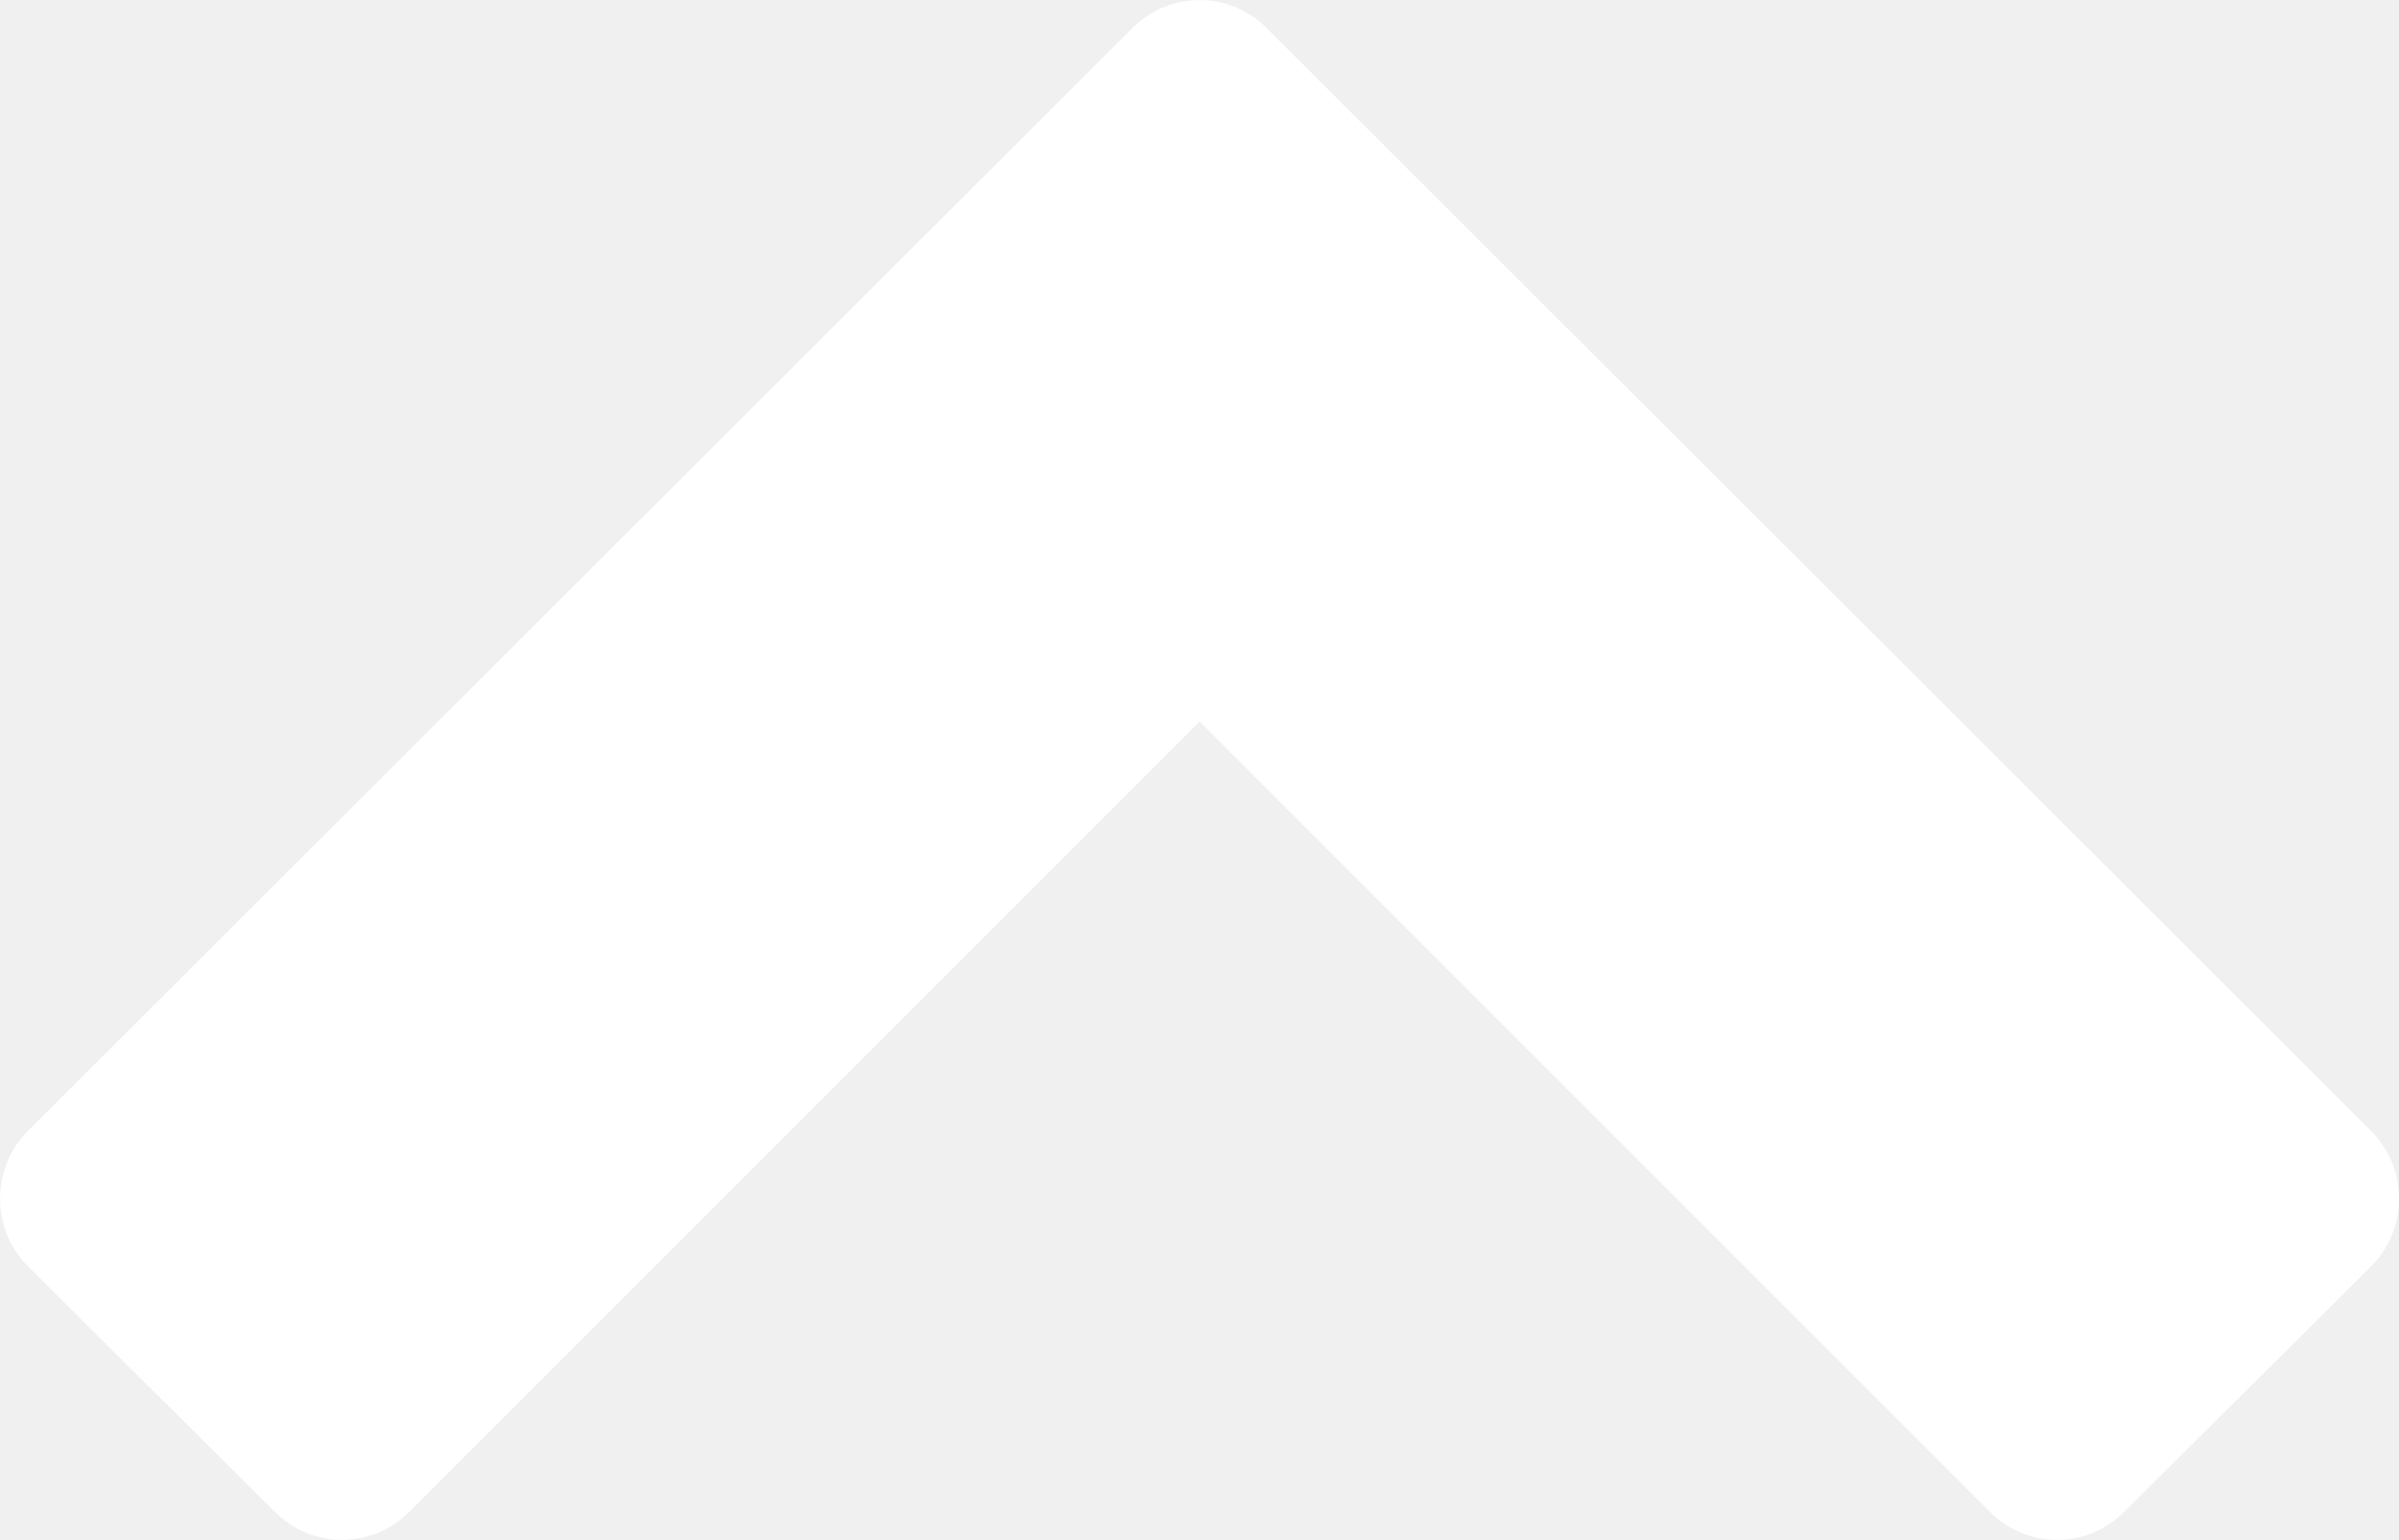
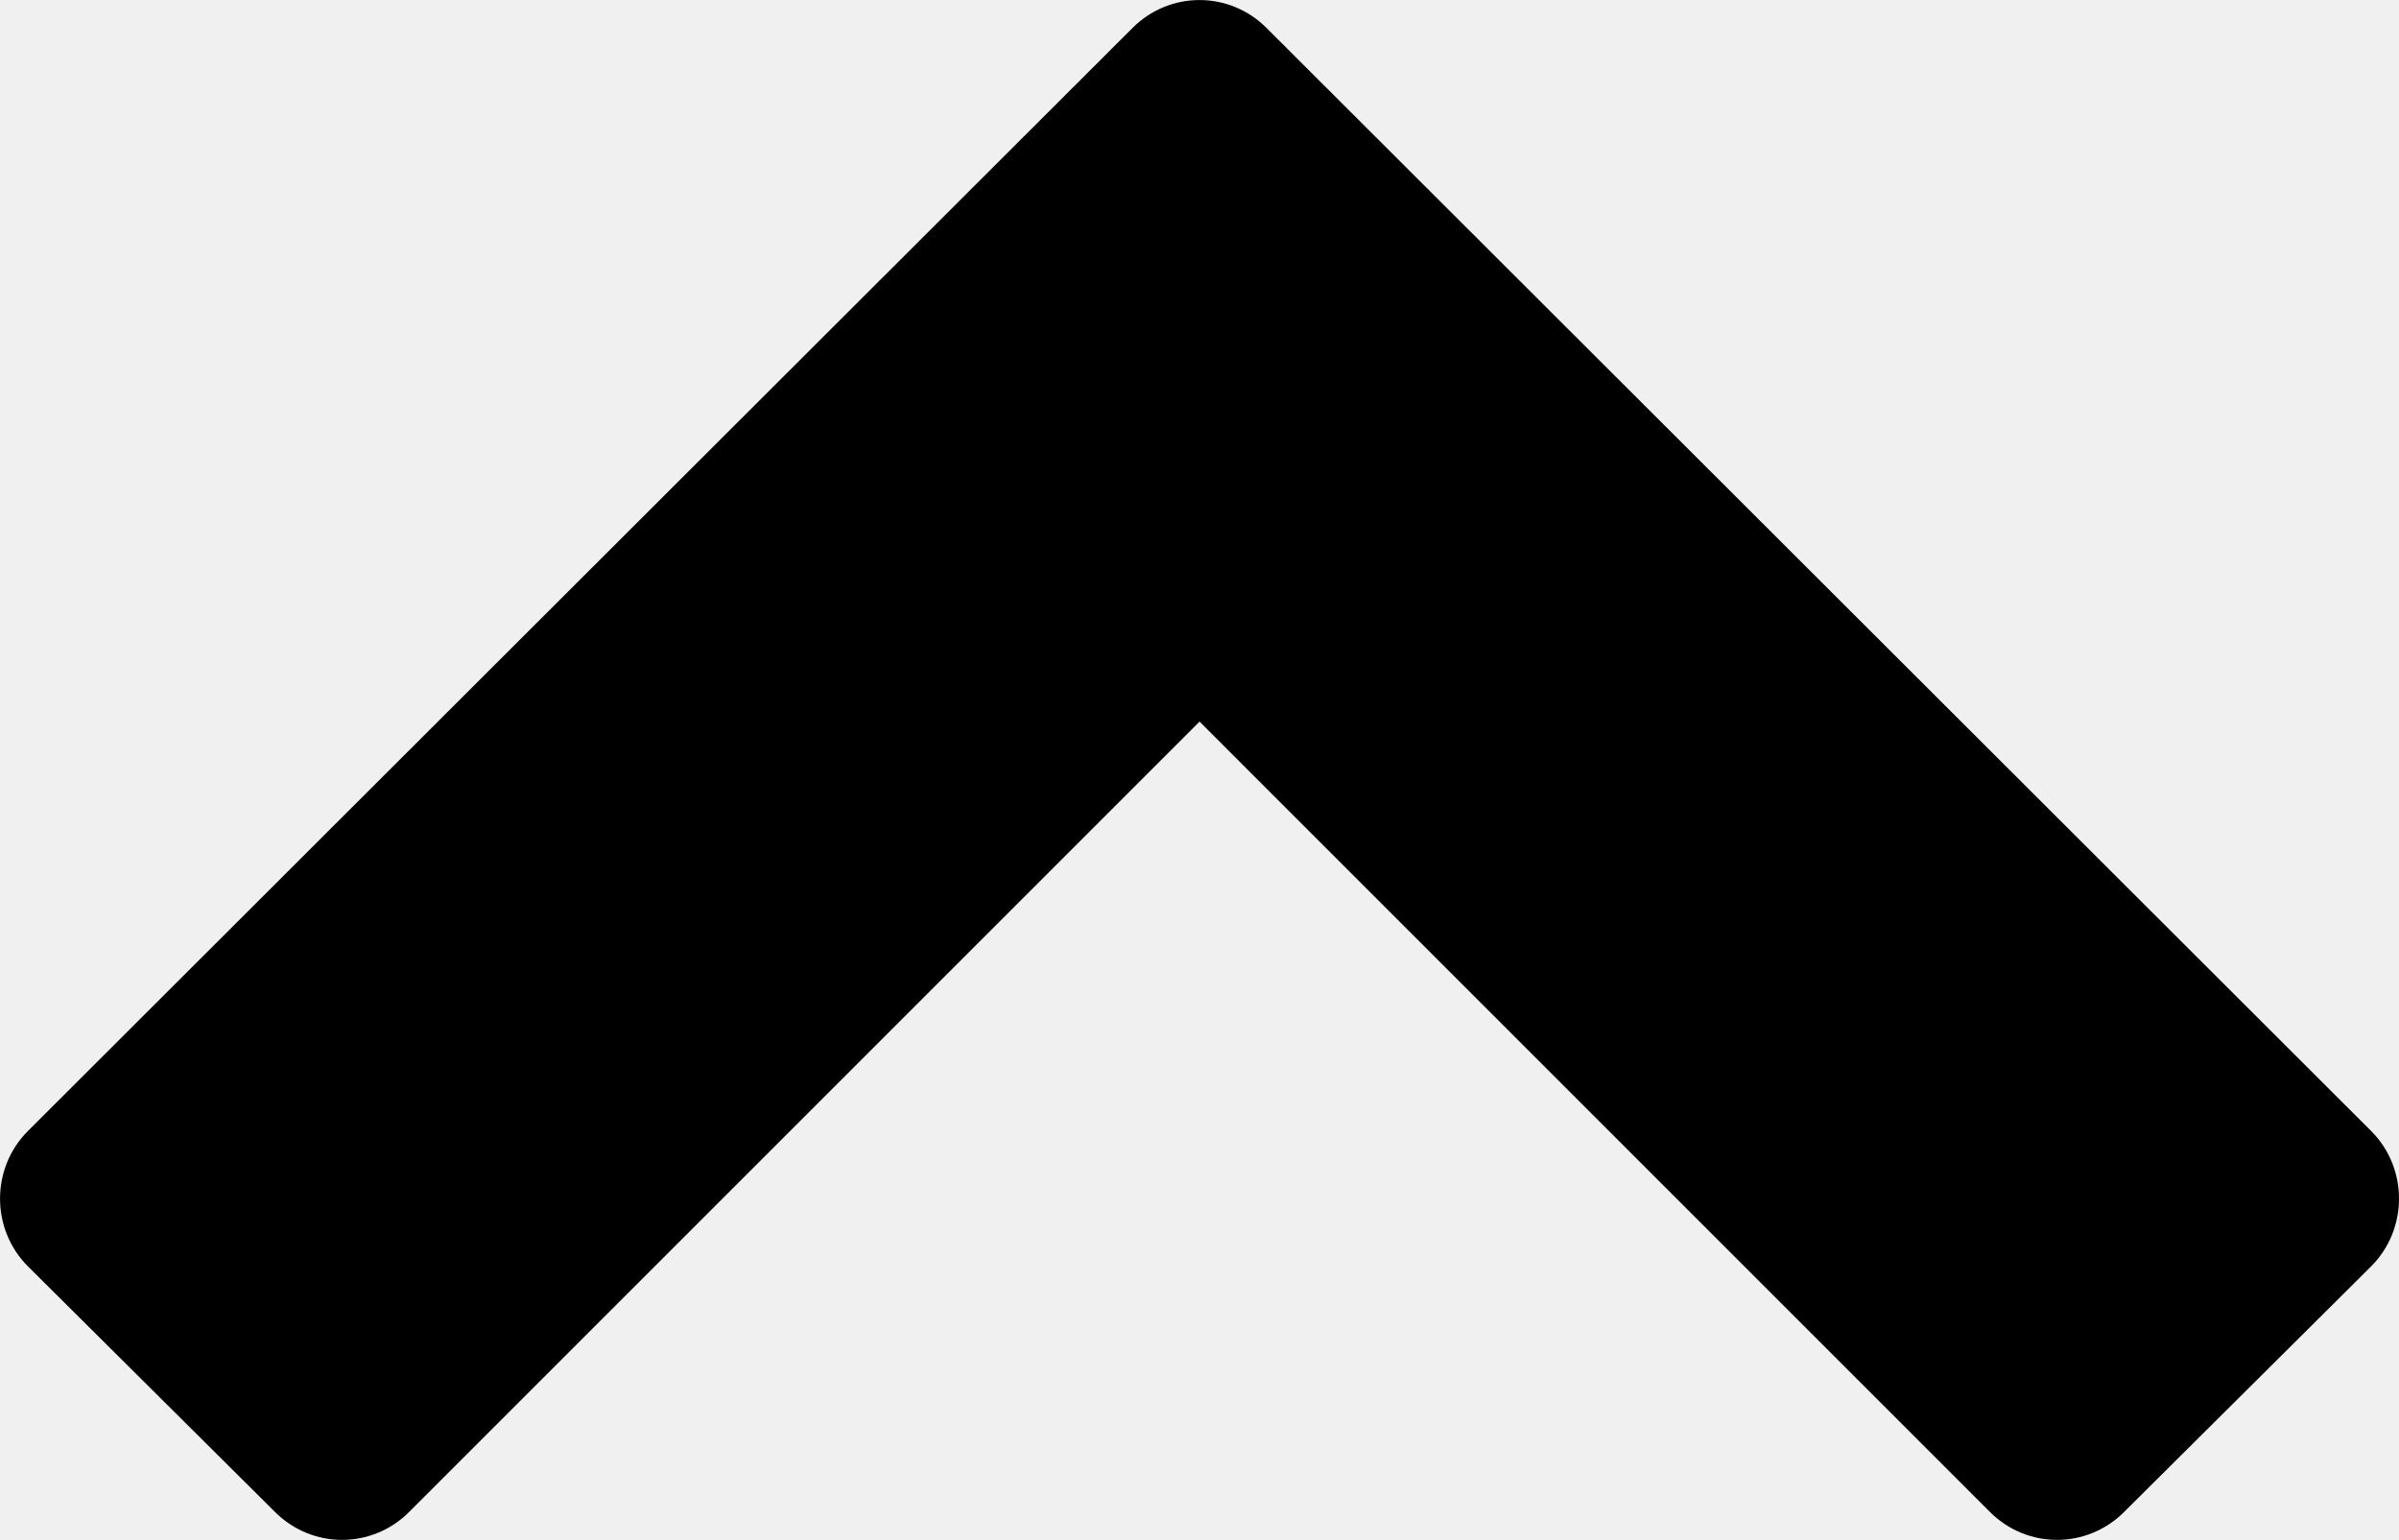
<svg xmlns="http://www.w3.org/2000/svg" version="1.1" id="Layer_1" x="0px" y="0px" width="42.736px" height="27.435px" viewBox="0 0 42.736 27.435" enable-background="new 0 0 42.736 27.435" xml:space="preserve">
  <g>
-     <path fill="#FFFFFF" d="M42.239,20.149c0.663,0.662,0.663,1.75,0,2.413l-4.401,4.376c-0.663,0.662-1.725,0.662-2.388,0   L21.369,12.856L7.287,26.938c-0.663,0.662-1.724,0.662-2.387,0l-4.402-4.376c-0.663-0.663-0.663-1.751,0-2.413L20.175,0.498   c0.663-0.663,1.724-0.663,2.387,0L42.239,20.149z" />
+     <path fill="" d="M42.239,20.149c0.663,0.662,0.663,1.75,0,2.413l-4.401,4.376c-0.663,0.662-1.725,0.662-2.388,0   L21.369,12.856L7.287,26.938c-0.663,0.662-1.724,0.662-2.387,0l-4.402-4.376c-0.663-0.663-0.663-1.751,0-2.413L20.175,0.498   c0.663-0.663,1.724-0.663,2.387,0L42.239,20.149z" />
  </g>
</svg>
